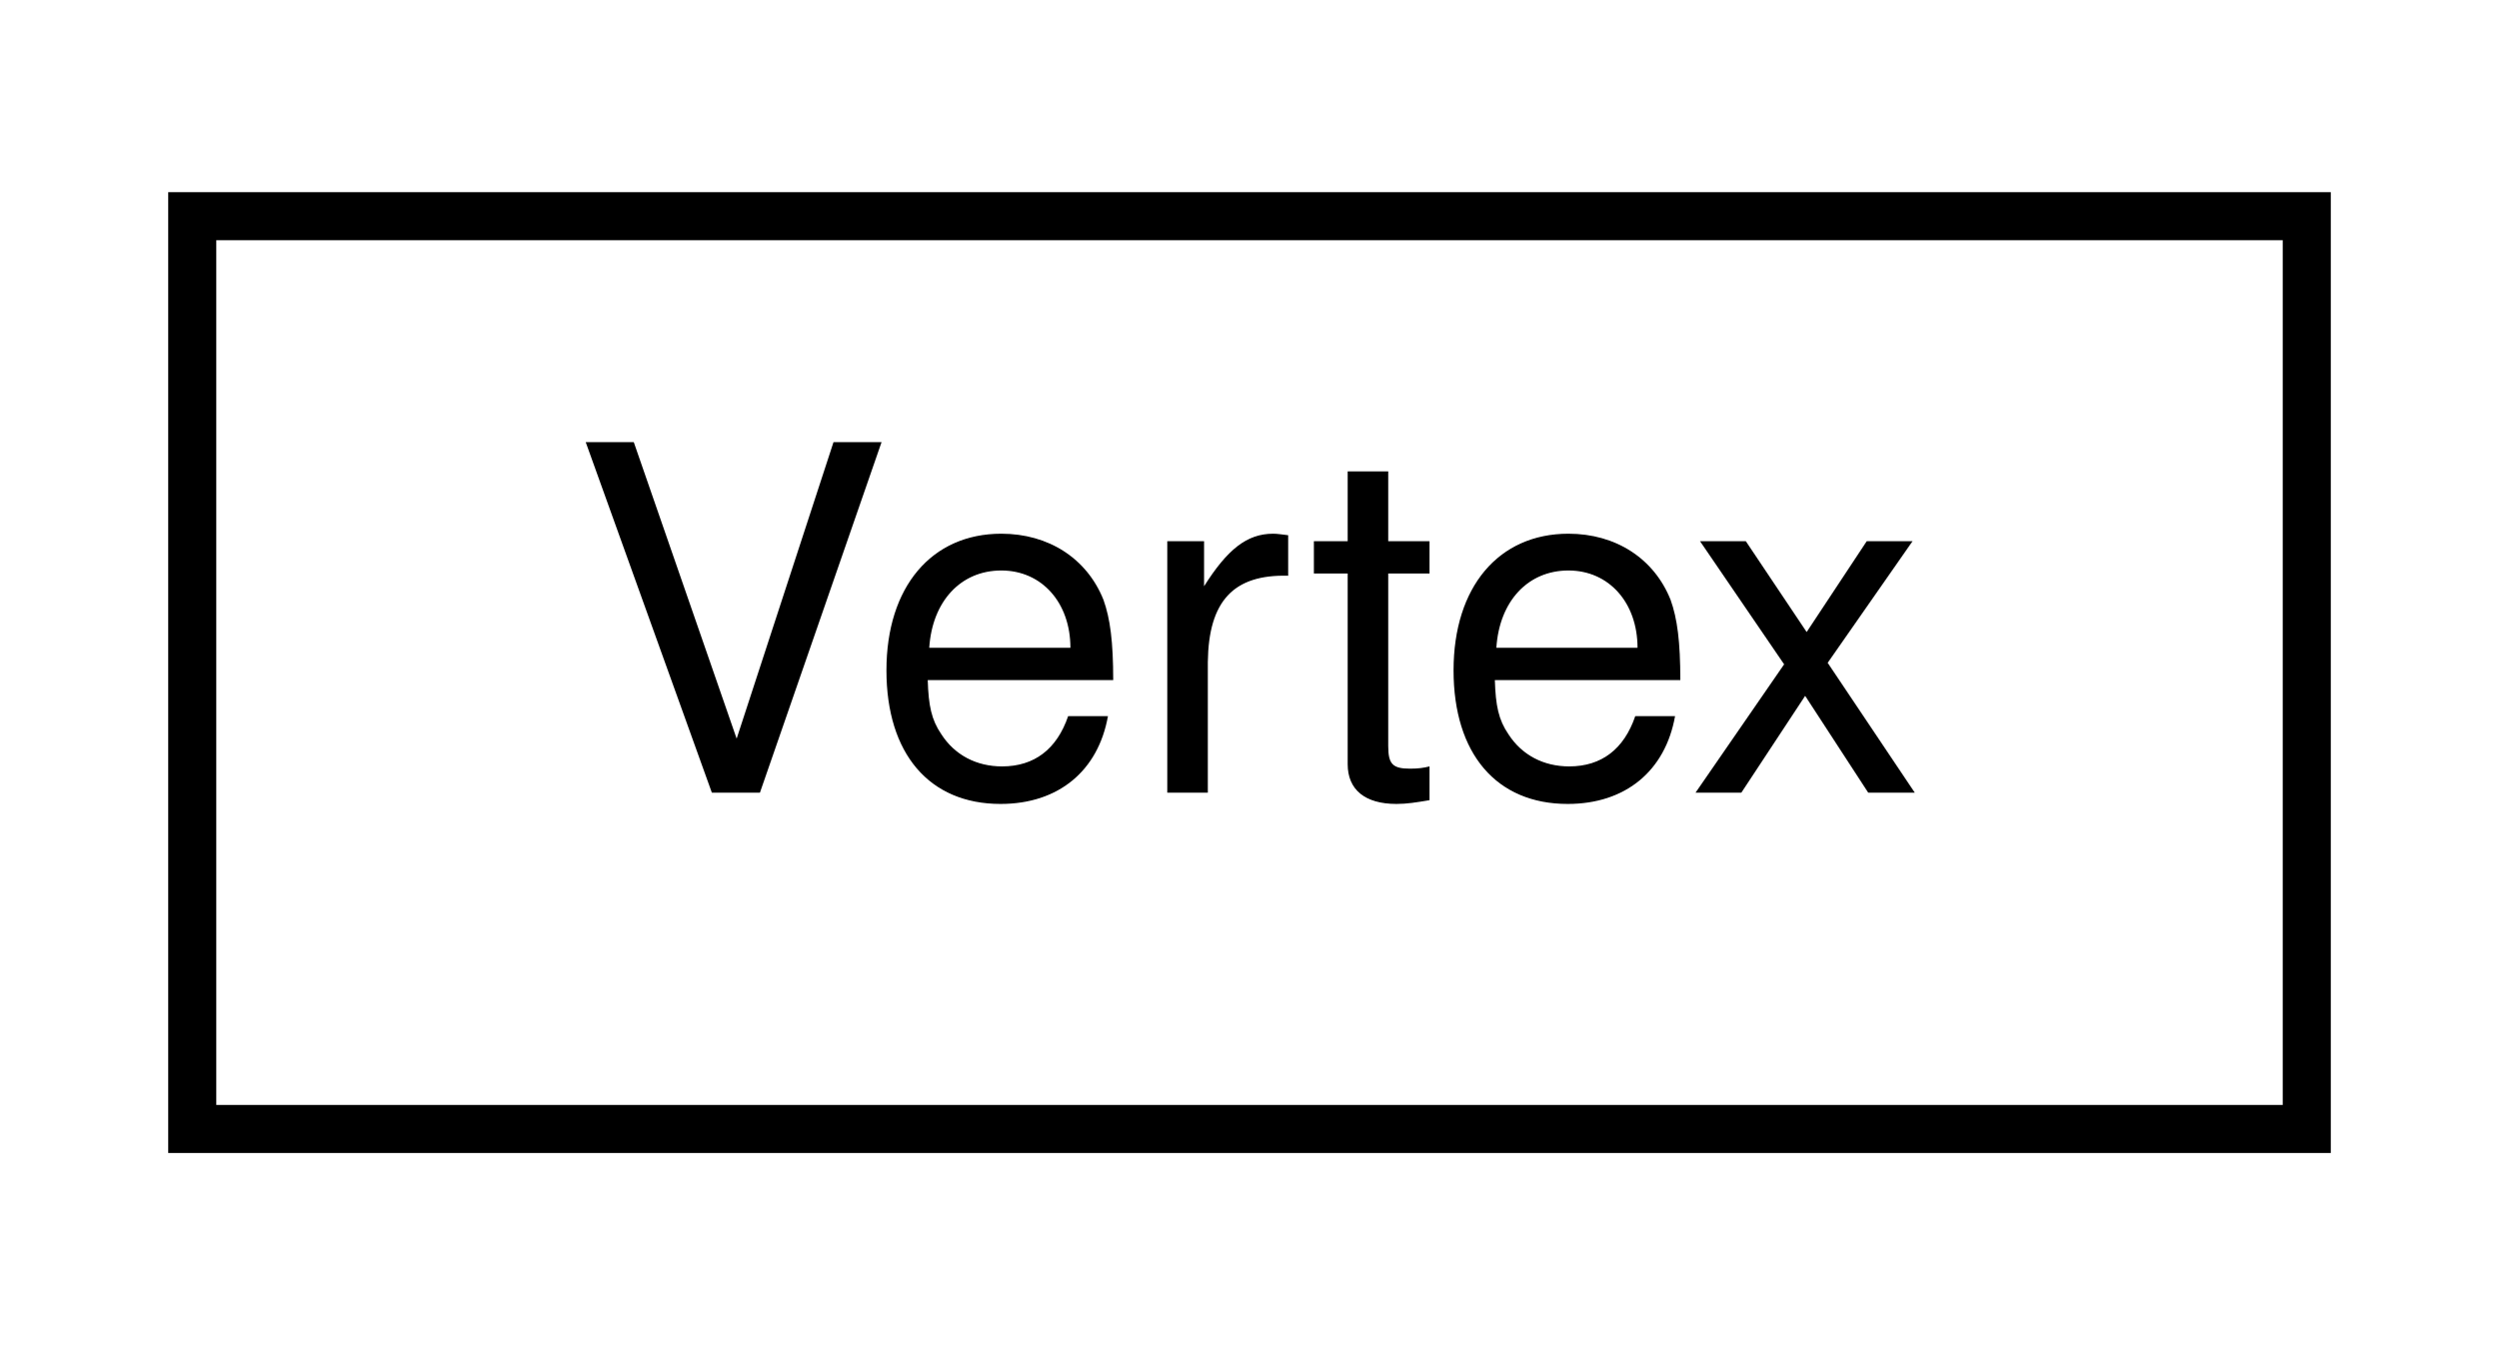
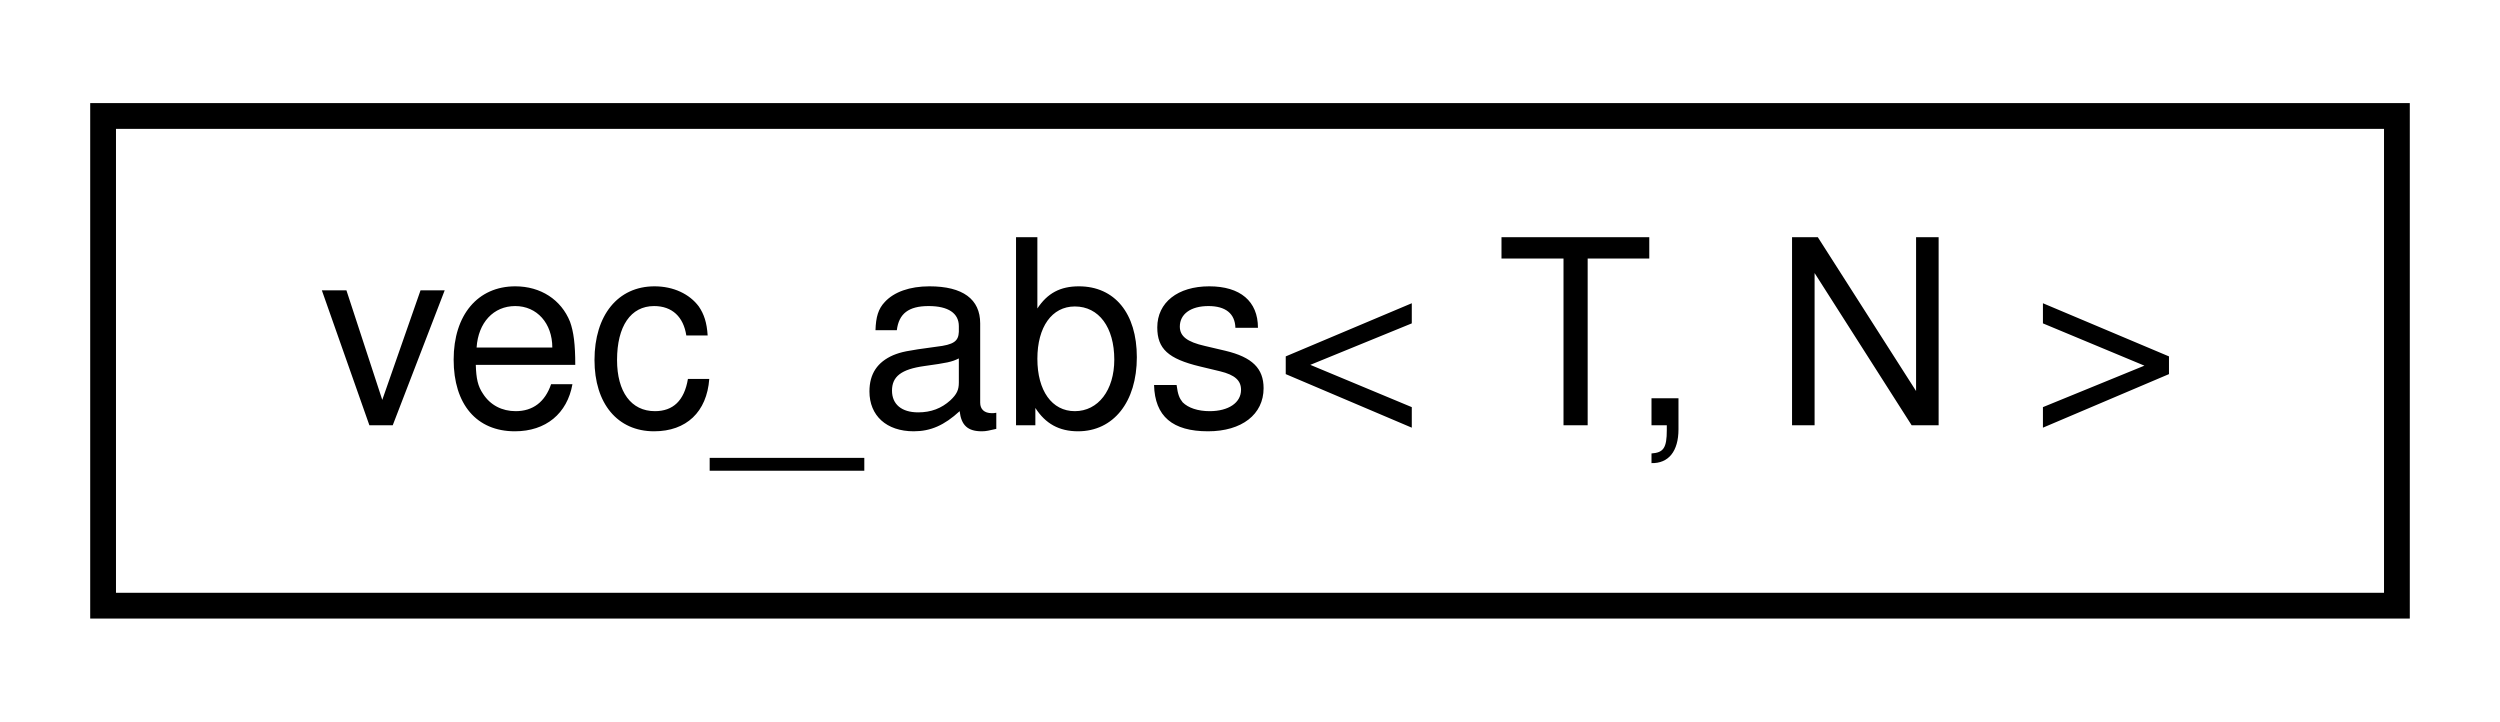
- <svg xmlns="http://www.w3.org/2000/svg" xmlns:xlink="http://www.w3.org/1999/xlink" width="52pt" height="28pt" viewBox="0.00 0.00 52.00 28.00">
+ <svg xmlns="http://www.w3.org/2000/svg" xmlns:xlink="http://www.w3.org/1999/xlink" width="97pt" height="28pt" viewBox="0.00 0.00 97.00 28.00">
  <g id="graph0" class="graph" transform="scale(1 1) rotate(0) translate(4 24)">
    <g id="node1" class="node">
      <g id="a_node1">
-         <a xlink:href="struct_vertex.html" target="_top" xlink:title=" ">
-           <polygon fill="none" stroke="black" points="0,-0.5 0,-19.5 44,-19.5 44,-0.5 0,-0.5" />
-           <text text-anchor="middle" x="22" y="-7.5" font-family="Helvetica,sans-Serif" font-size="10.00">Vertex</text>
+         <a xlink:href="classvec__abs.html" target="_top" xlink:title=" ">
+           <polygon fill="none" stroke="black" points="0,-0.5 0,-19.5 89,-19.5 89,-0.5 0,-0.5" />
+           <text text-anchor="middle" x="44.5" y="-7.5" font-family="Helvetica,sans-Serif" font-size="10.00">vec_abs&lt; T, N &gt;</text>
        </a>
      </g>
    </g>
  </g>
</svg>
